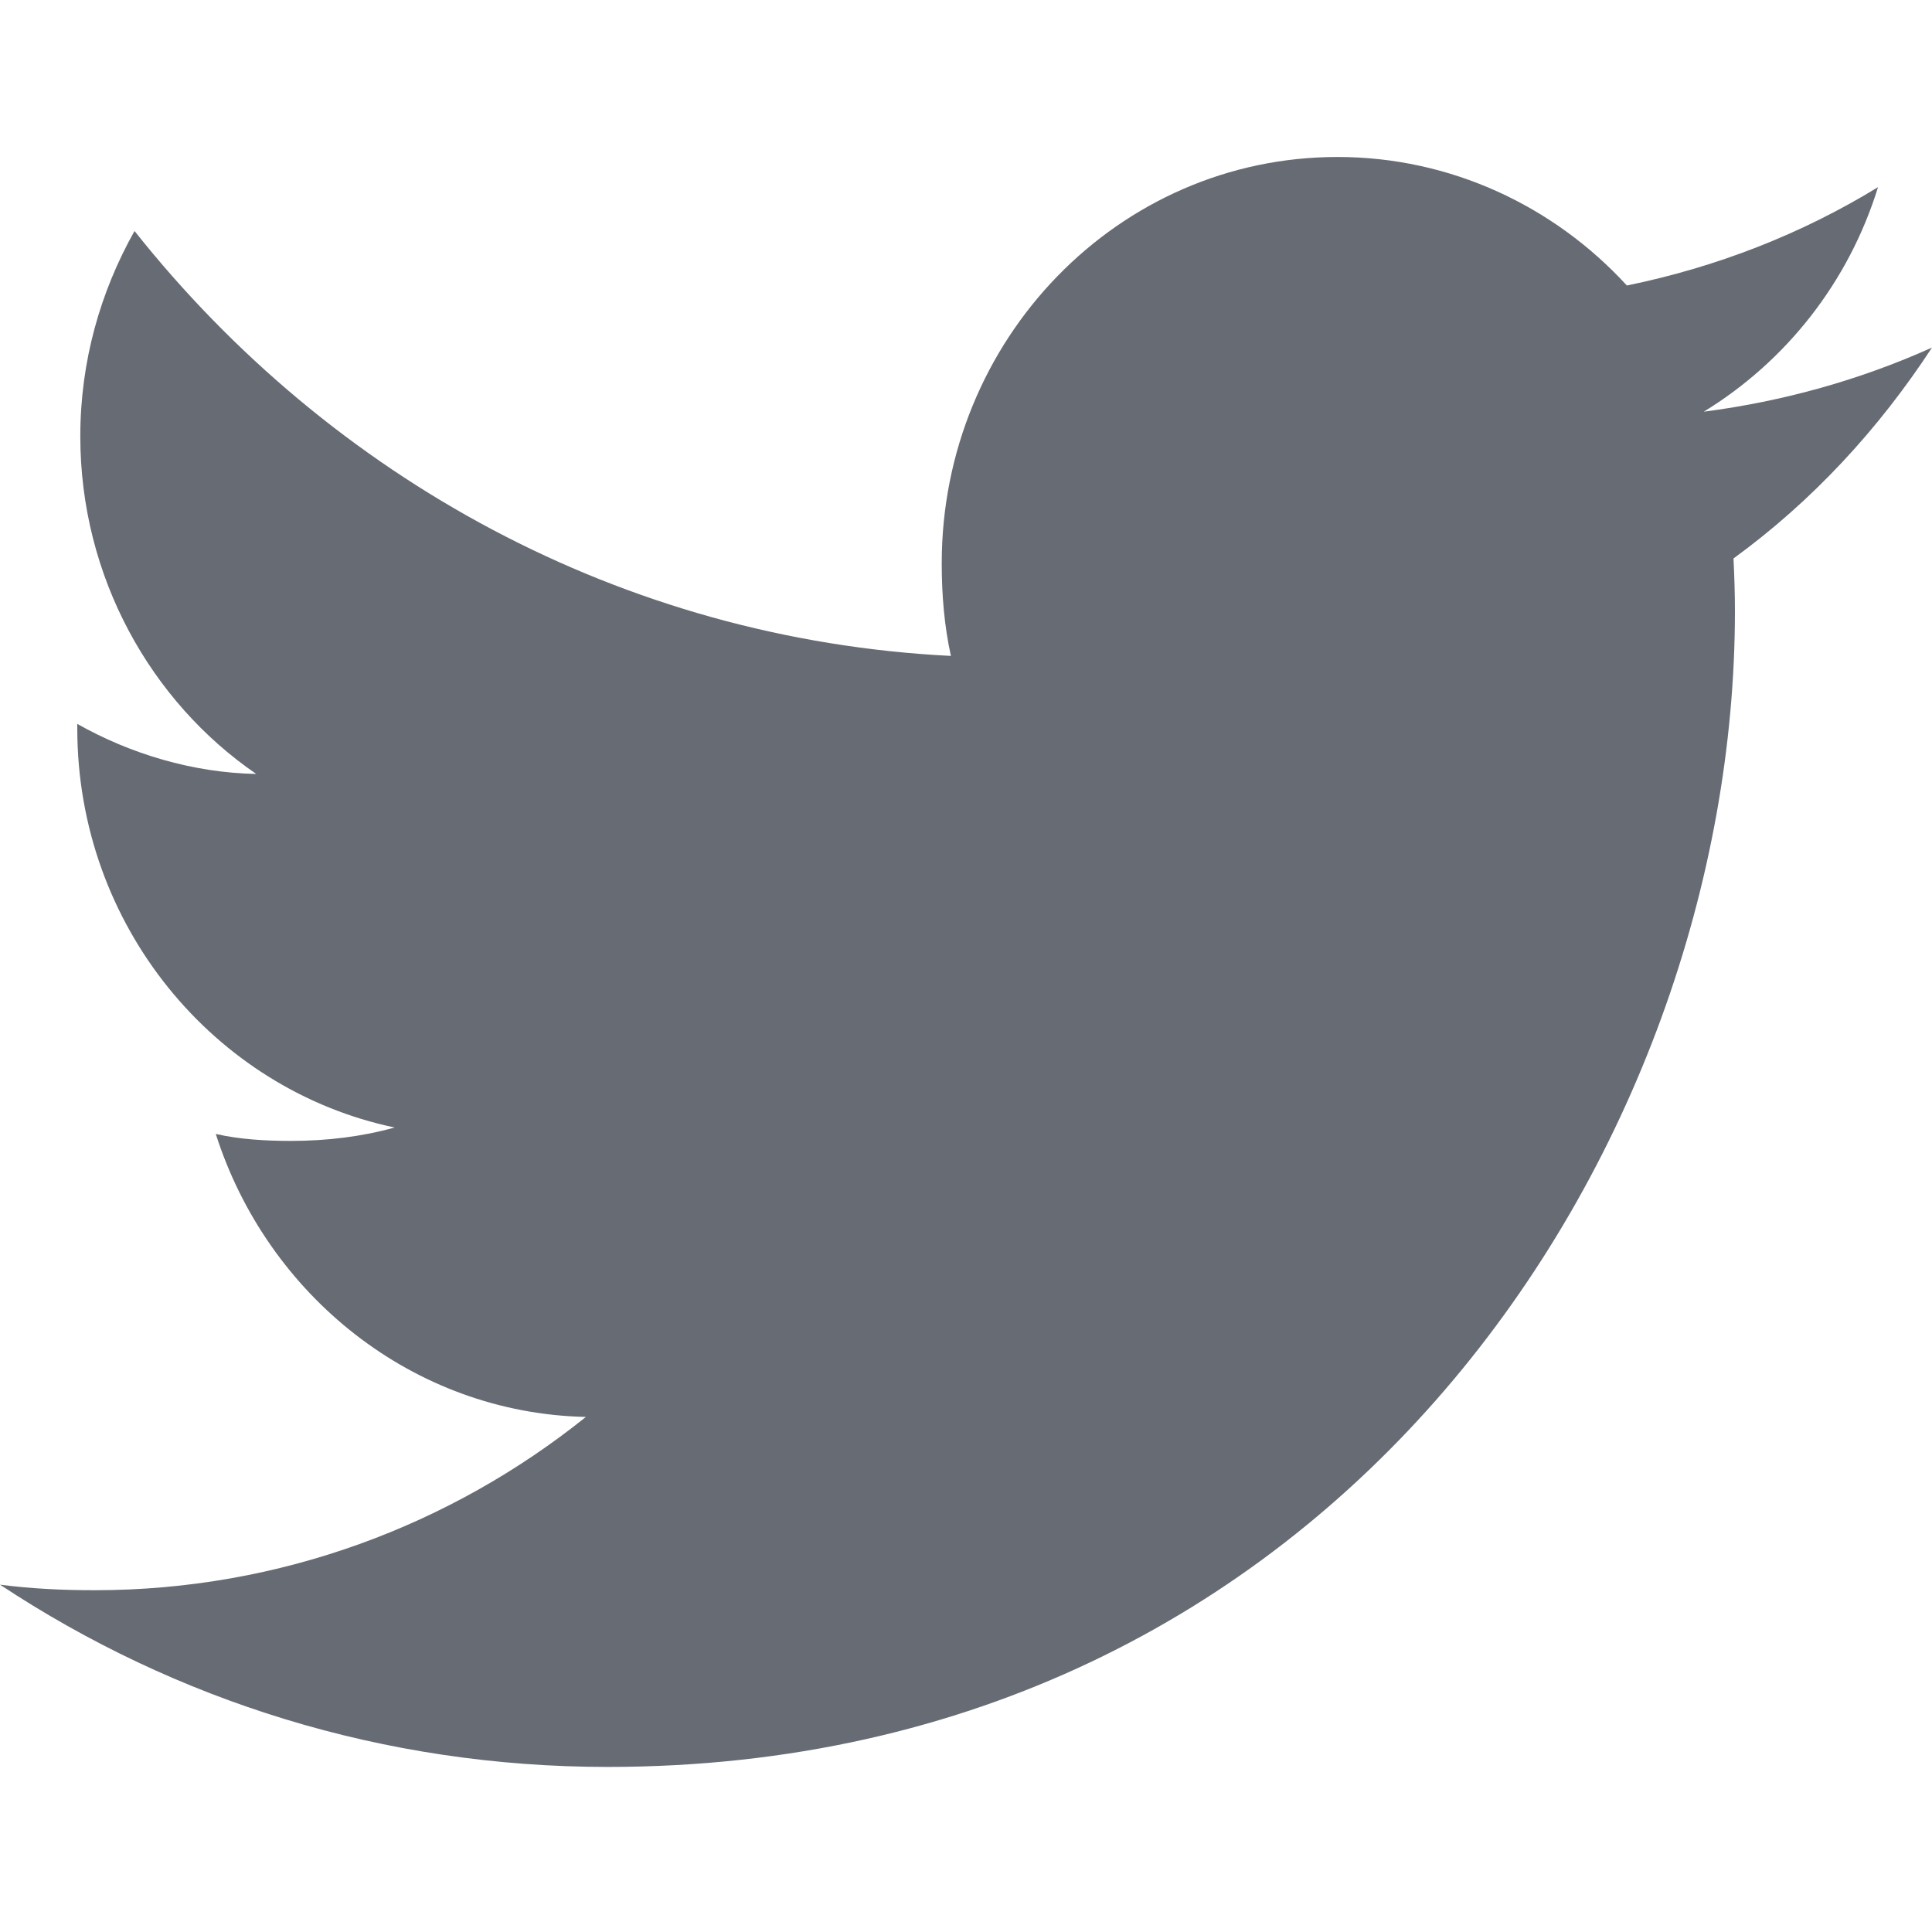
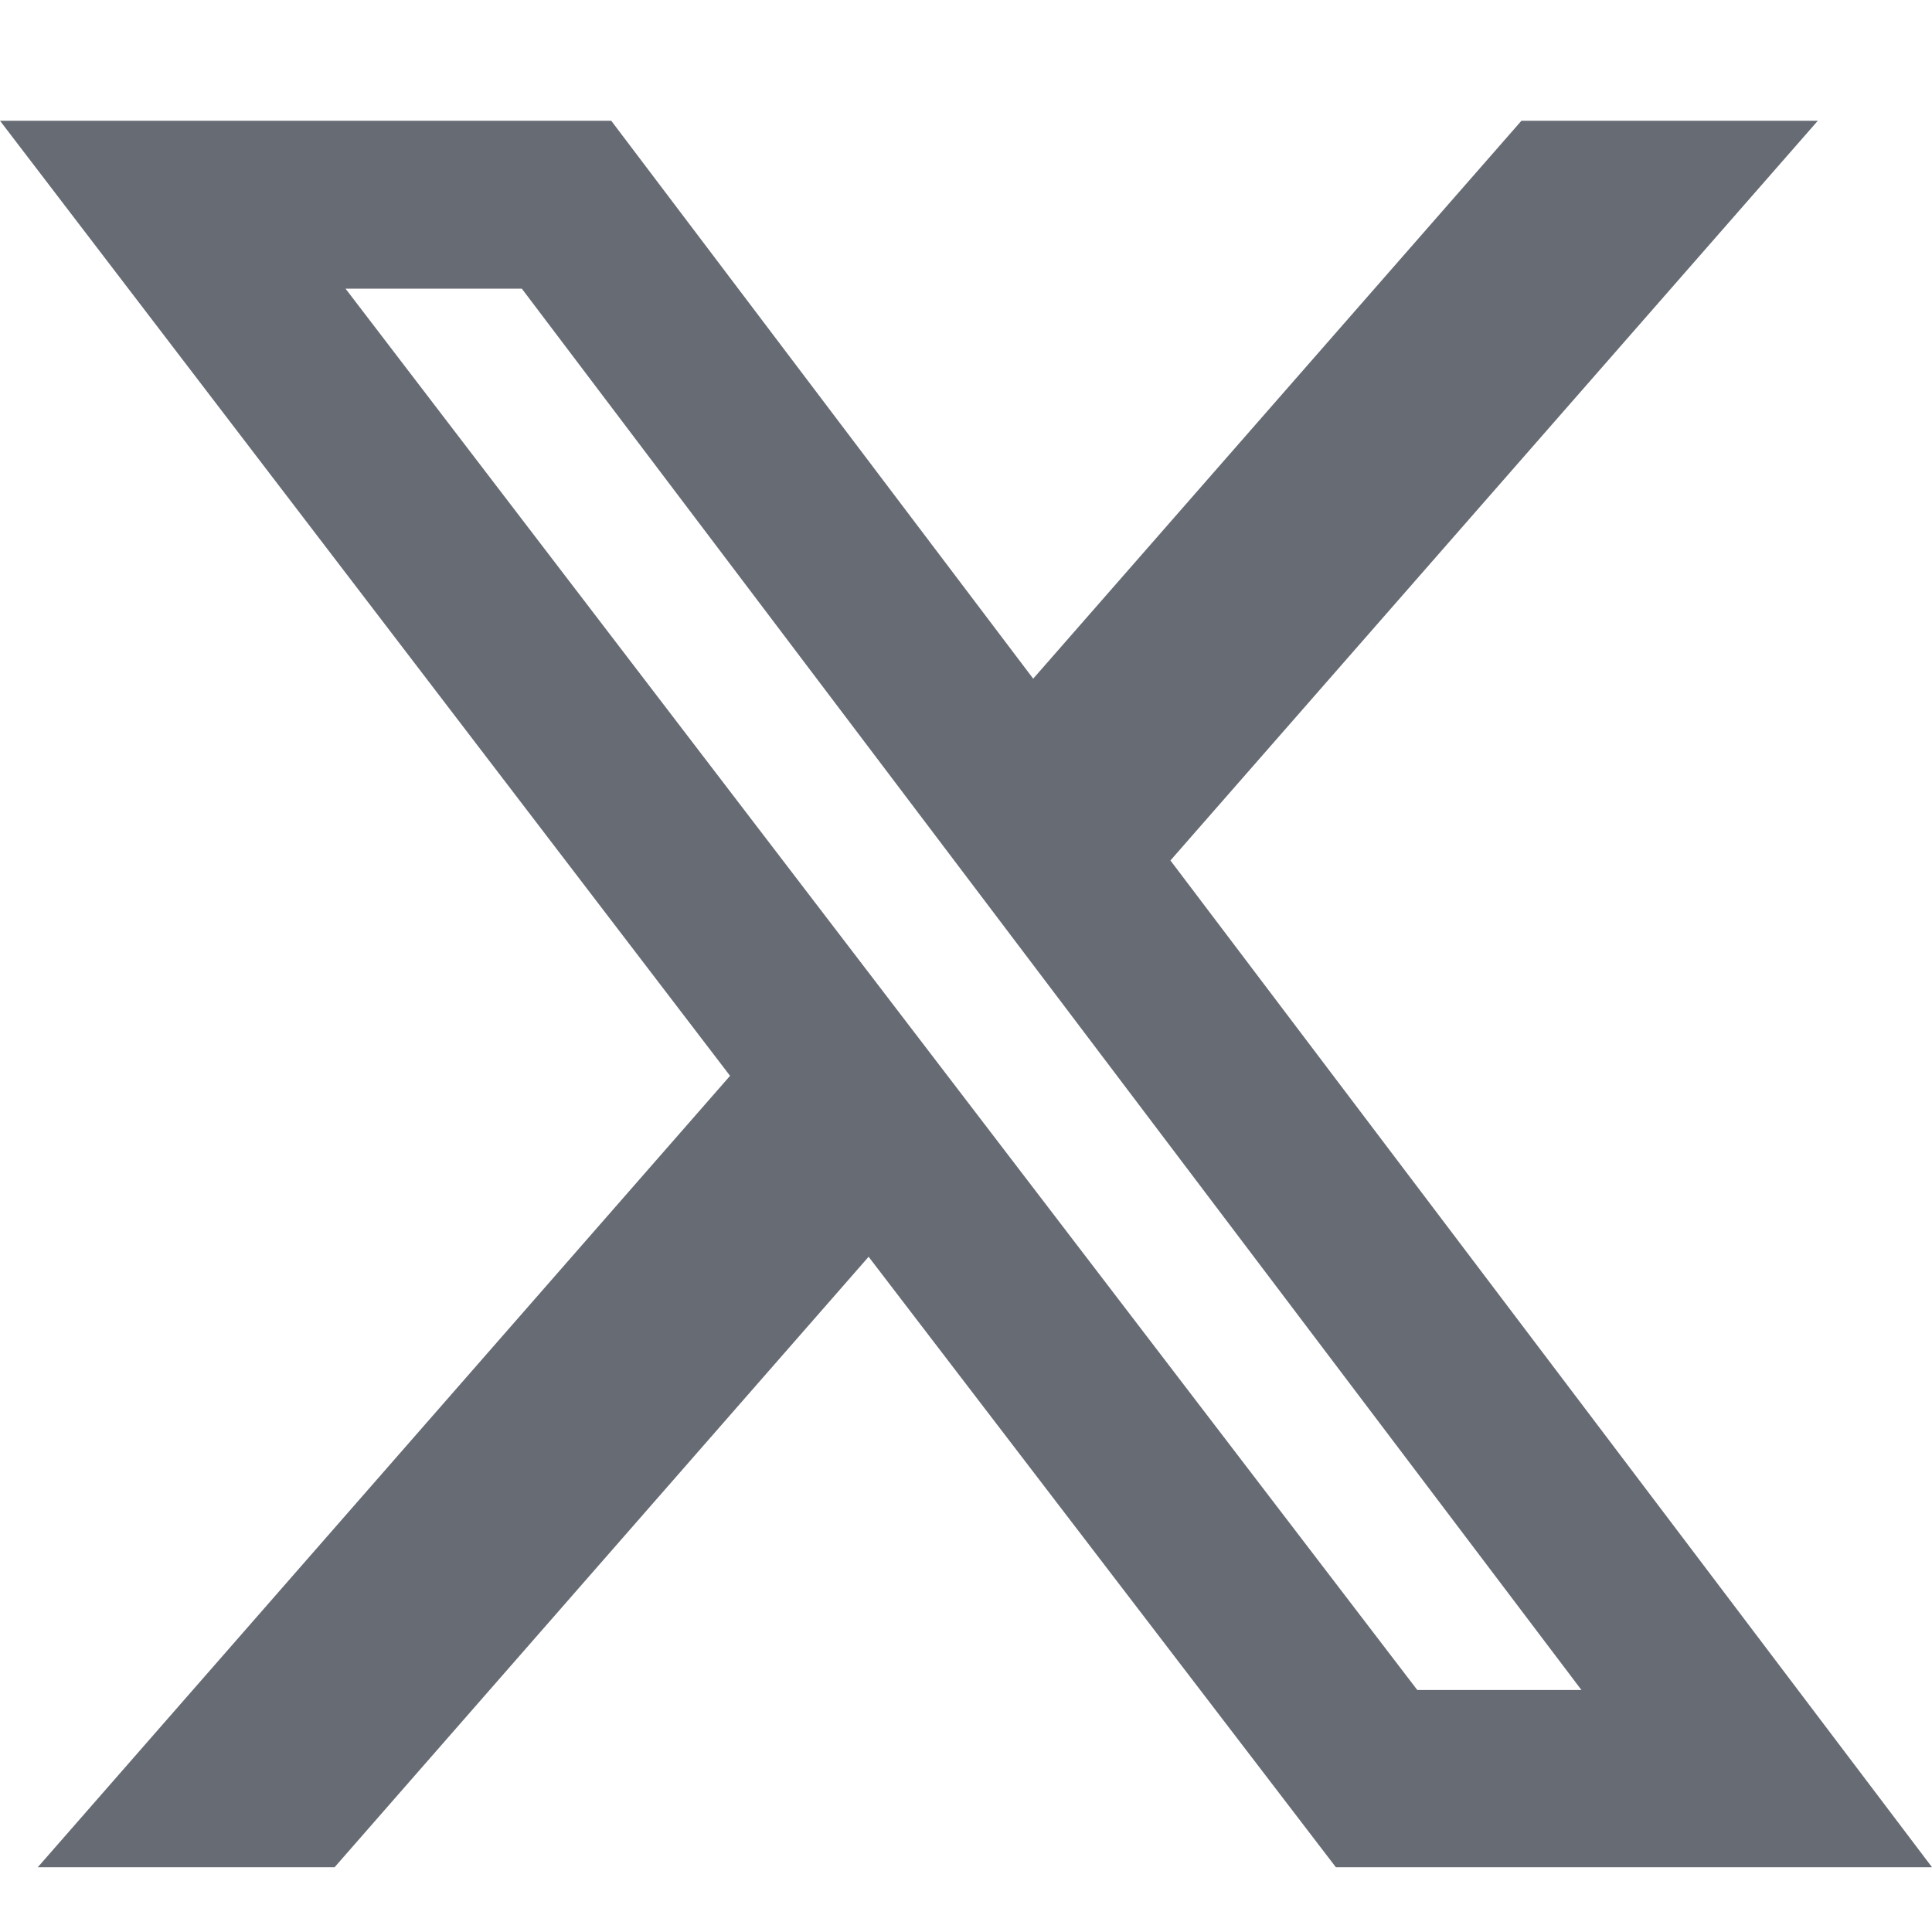
<svg xmlns="http://www.w3.org/2000/svg" width="32" height="32" viewBox="0 0 32 32" fill="none">
-   <path d="M32 5.757C30.81 6.292 29.542 6.647 28.22 6.819C29.58 5.986 30.618 4.678 31.106 3.1C29.838 3.876 28.438 4.423 26.946 4.729C25.742 3.414 24.026 2.6 22.154 2.6C18.522 2.6 15.598 5.623 15.598 9.33C15.598 9.863 15.642 10.376 15.75 10.864C10.296 10.591 5.47 7.91 2.228 3.826C1.662 4.833 1.33 5.986 1.33 7.227C1.33 9.558 2.5 11.623 4.244 12.819C3.19 12.799 2.156 12.485 1.28 11.99C1.28 12.011 1.28 12.038 1.28 12.064C1.28 15.334 3.554 18.05 6.536 18.675C6.002 18.825 5.42 18.897 4.816 18.897C4.396 18.897 3.972 18.872 3.574 18.782C4.424 21.447 6.836 23.406 9.704 23.469C7.472 25.26 4.638 26.339 1.57 26.339C1.032 26.339 0.516 26.314 0 26.247C2.906 28.169 6.35 29.266 10.064 29.266C22.136 29.266 28.736 19.01 28.736 10.12C28.736 9.822 28.726 9.535 28.712 9.25C30.014 8.302 31.108 7.119 32 5.757Z" fill="#414652" fill-opacity="0.8" />
+   <path d="M25.2 2H30.109L19.386 14.252L32 30.927H22.126L14.387 20.816L5.542 30.927H0.626L12.092 17.819L0 2H10.124L17.113 11.241L25.2 2ZM23.475 27.992H26.194L8.643 4.781H5.723L23.475 27.992Z" fill="#414652" fill-opacity="0.8" />
</svg>
